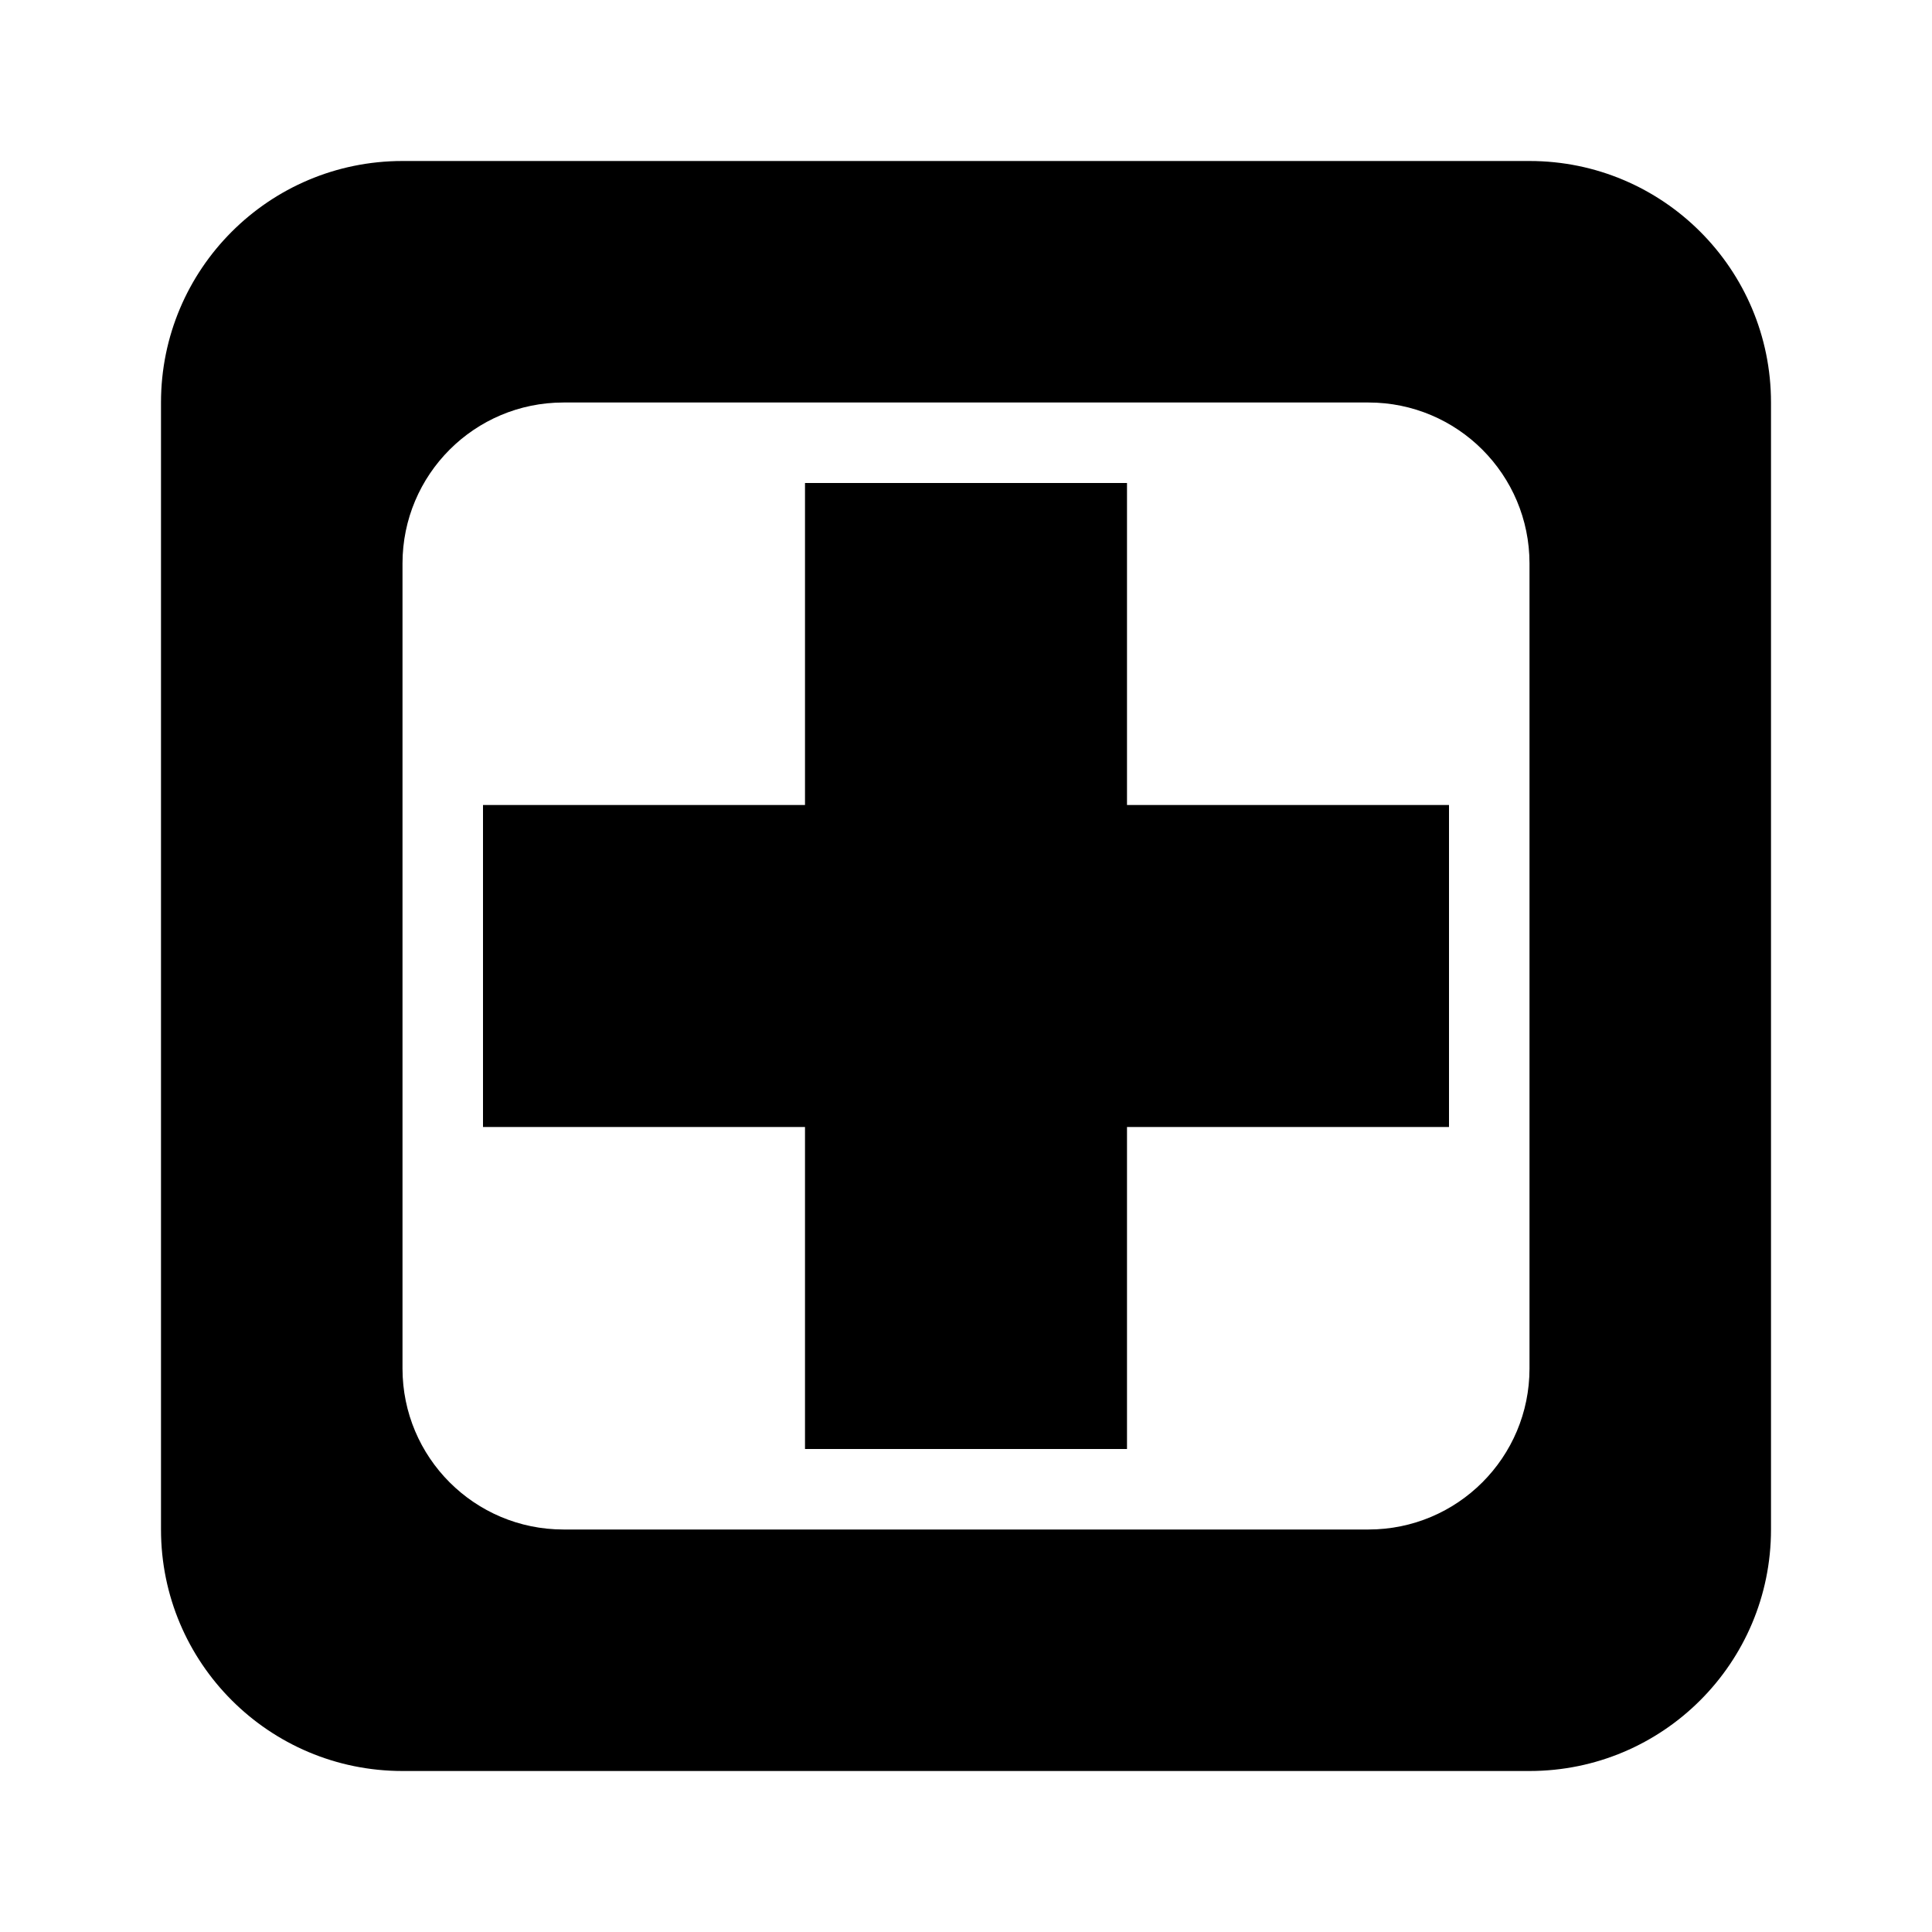
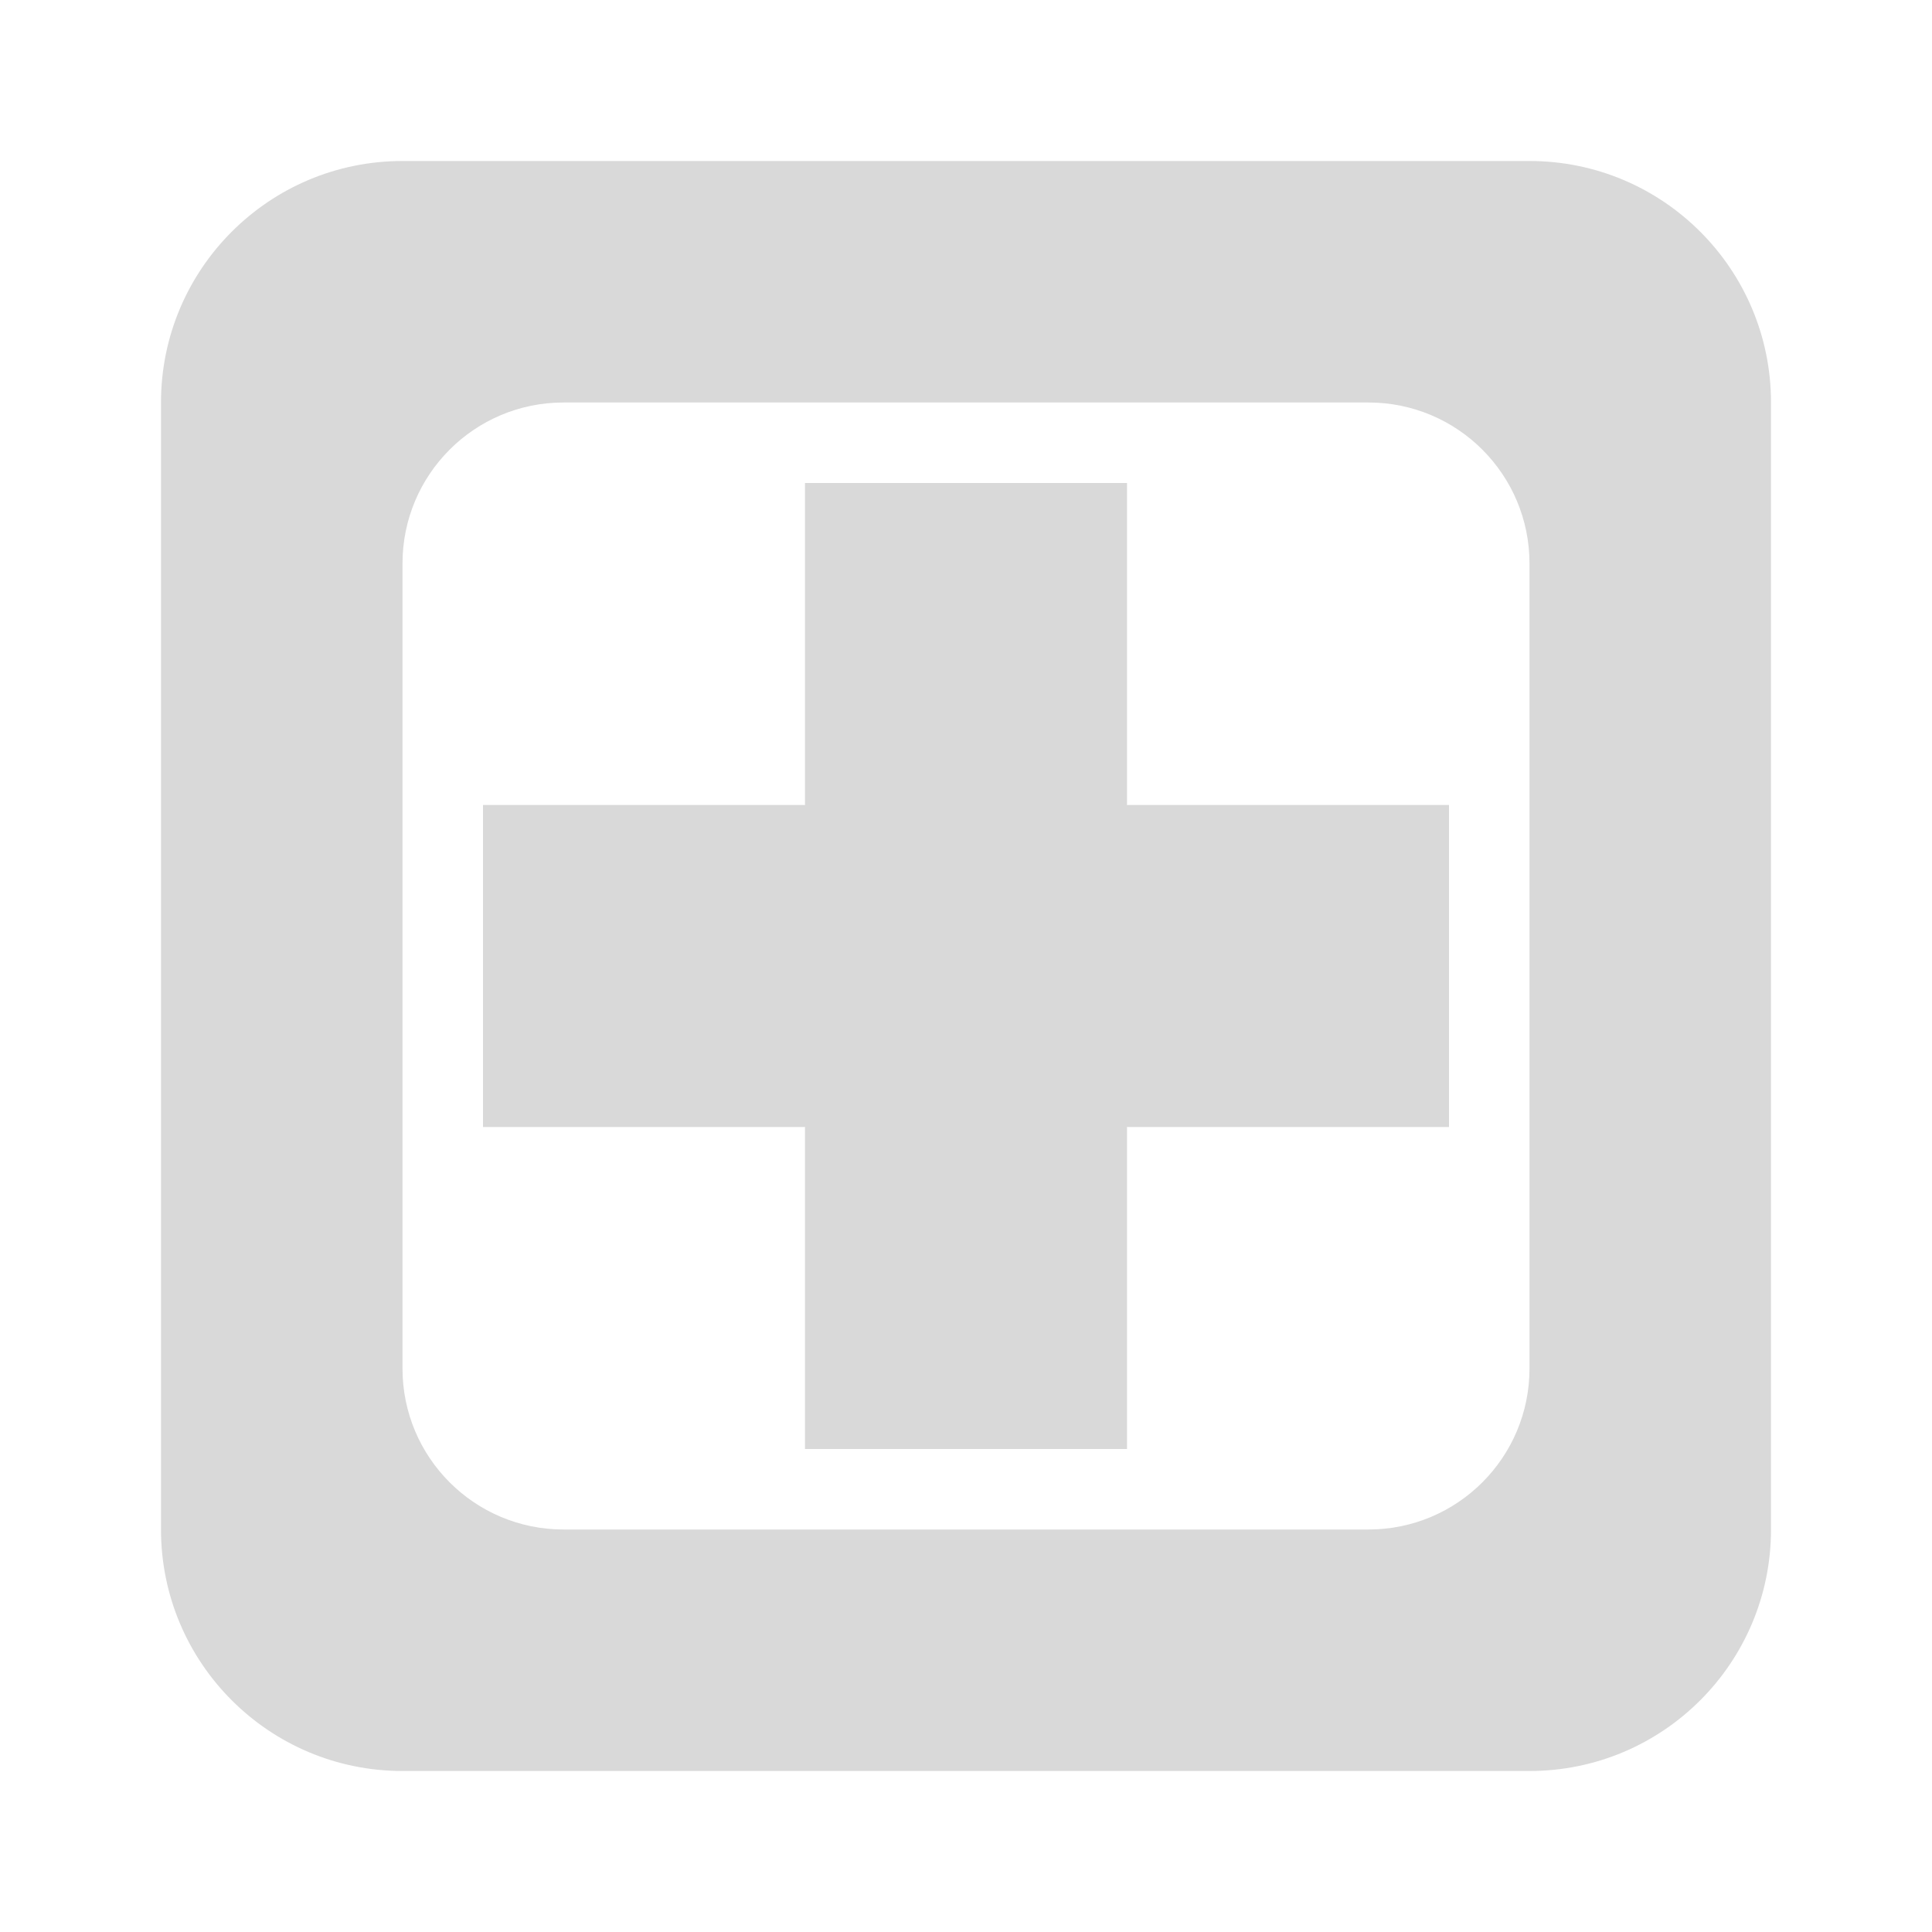
<svg xmlns="http://www.w3.org/2000/svg" width="24" height="24" viewBox="0 0 24 24" fill="none">
-   <path d="M6 10H10V6H14V10H18V14H14V18H10V14H6V10Z" fill="currentColor" />
-   <path d="M19 2C20.657 2 22 3.343 22 5V19C22 20.657 20.657 22 19 22H5C3.343 22 2 20.657 2 19V5C2 3.343 3.343 2 5 2H19ZM7 5C5.895 5 5 5.895 5 7V17C5 18.105 5.895 19 7 19H17C18.105 19 19 18.105 19 17V7C19 5.895 18.105 5 17 5H7Z" fill="currentColor" />
+   <path d="M6 10H10V6H14V10H18V14H14V18H10V14H6V10Z" fill="#D9D9D9" />
+   <path d="M19 2C20.657 2 22 3.343 22 5V19C22 20.657 20.657 22 19 22H5C3.343 22 2 20.657 2 19V5C2 3.343 3.343 2 5 2H19ZM7 5C5.895 5 5 5.895 5 7V17C5 18.105 5.895 19 7 19H17C18.105 19 19 18.105 19 17V7C19 5.895 18.105 5 17 5H7Z" fill="#D9D9D9" />
</svg>
